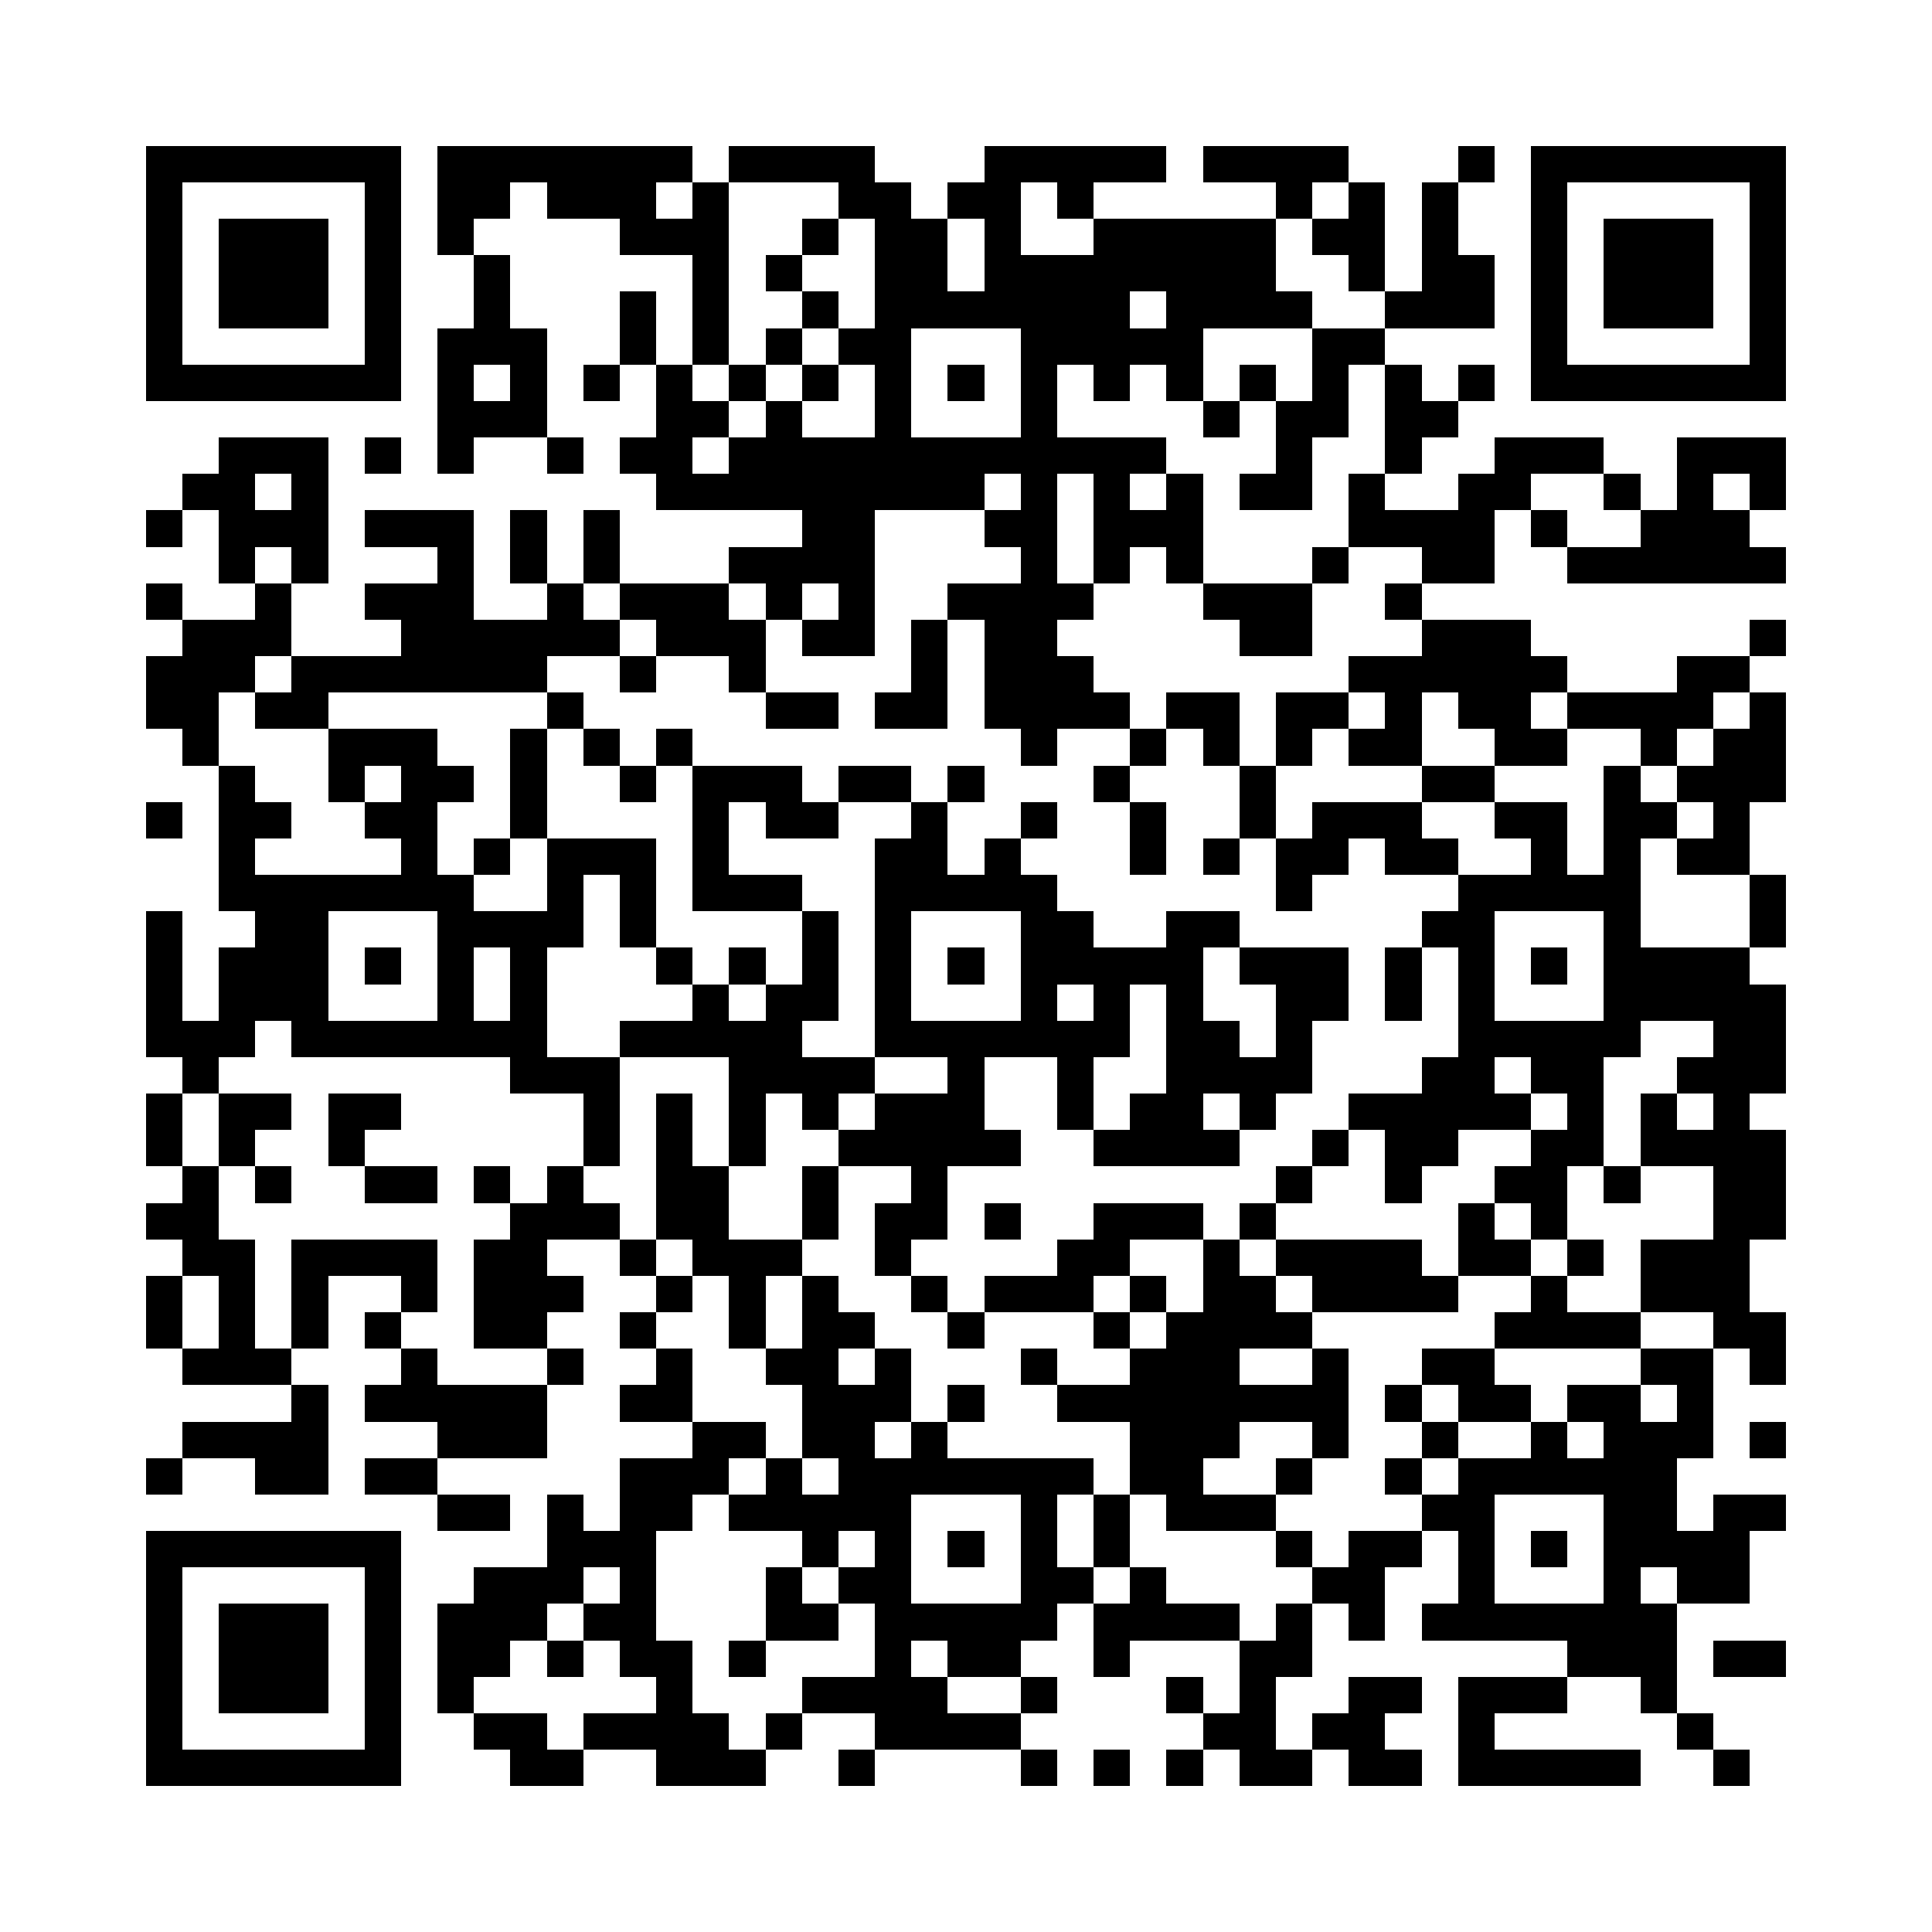
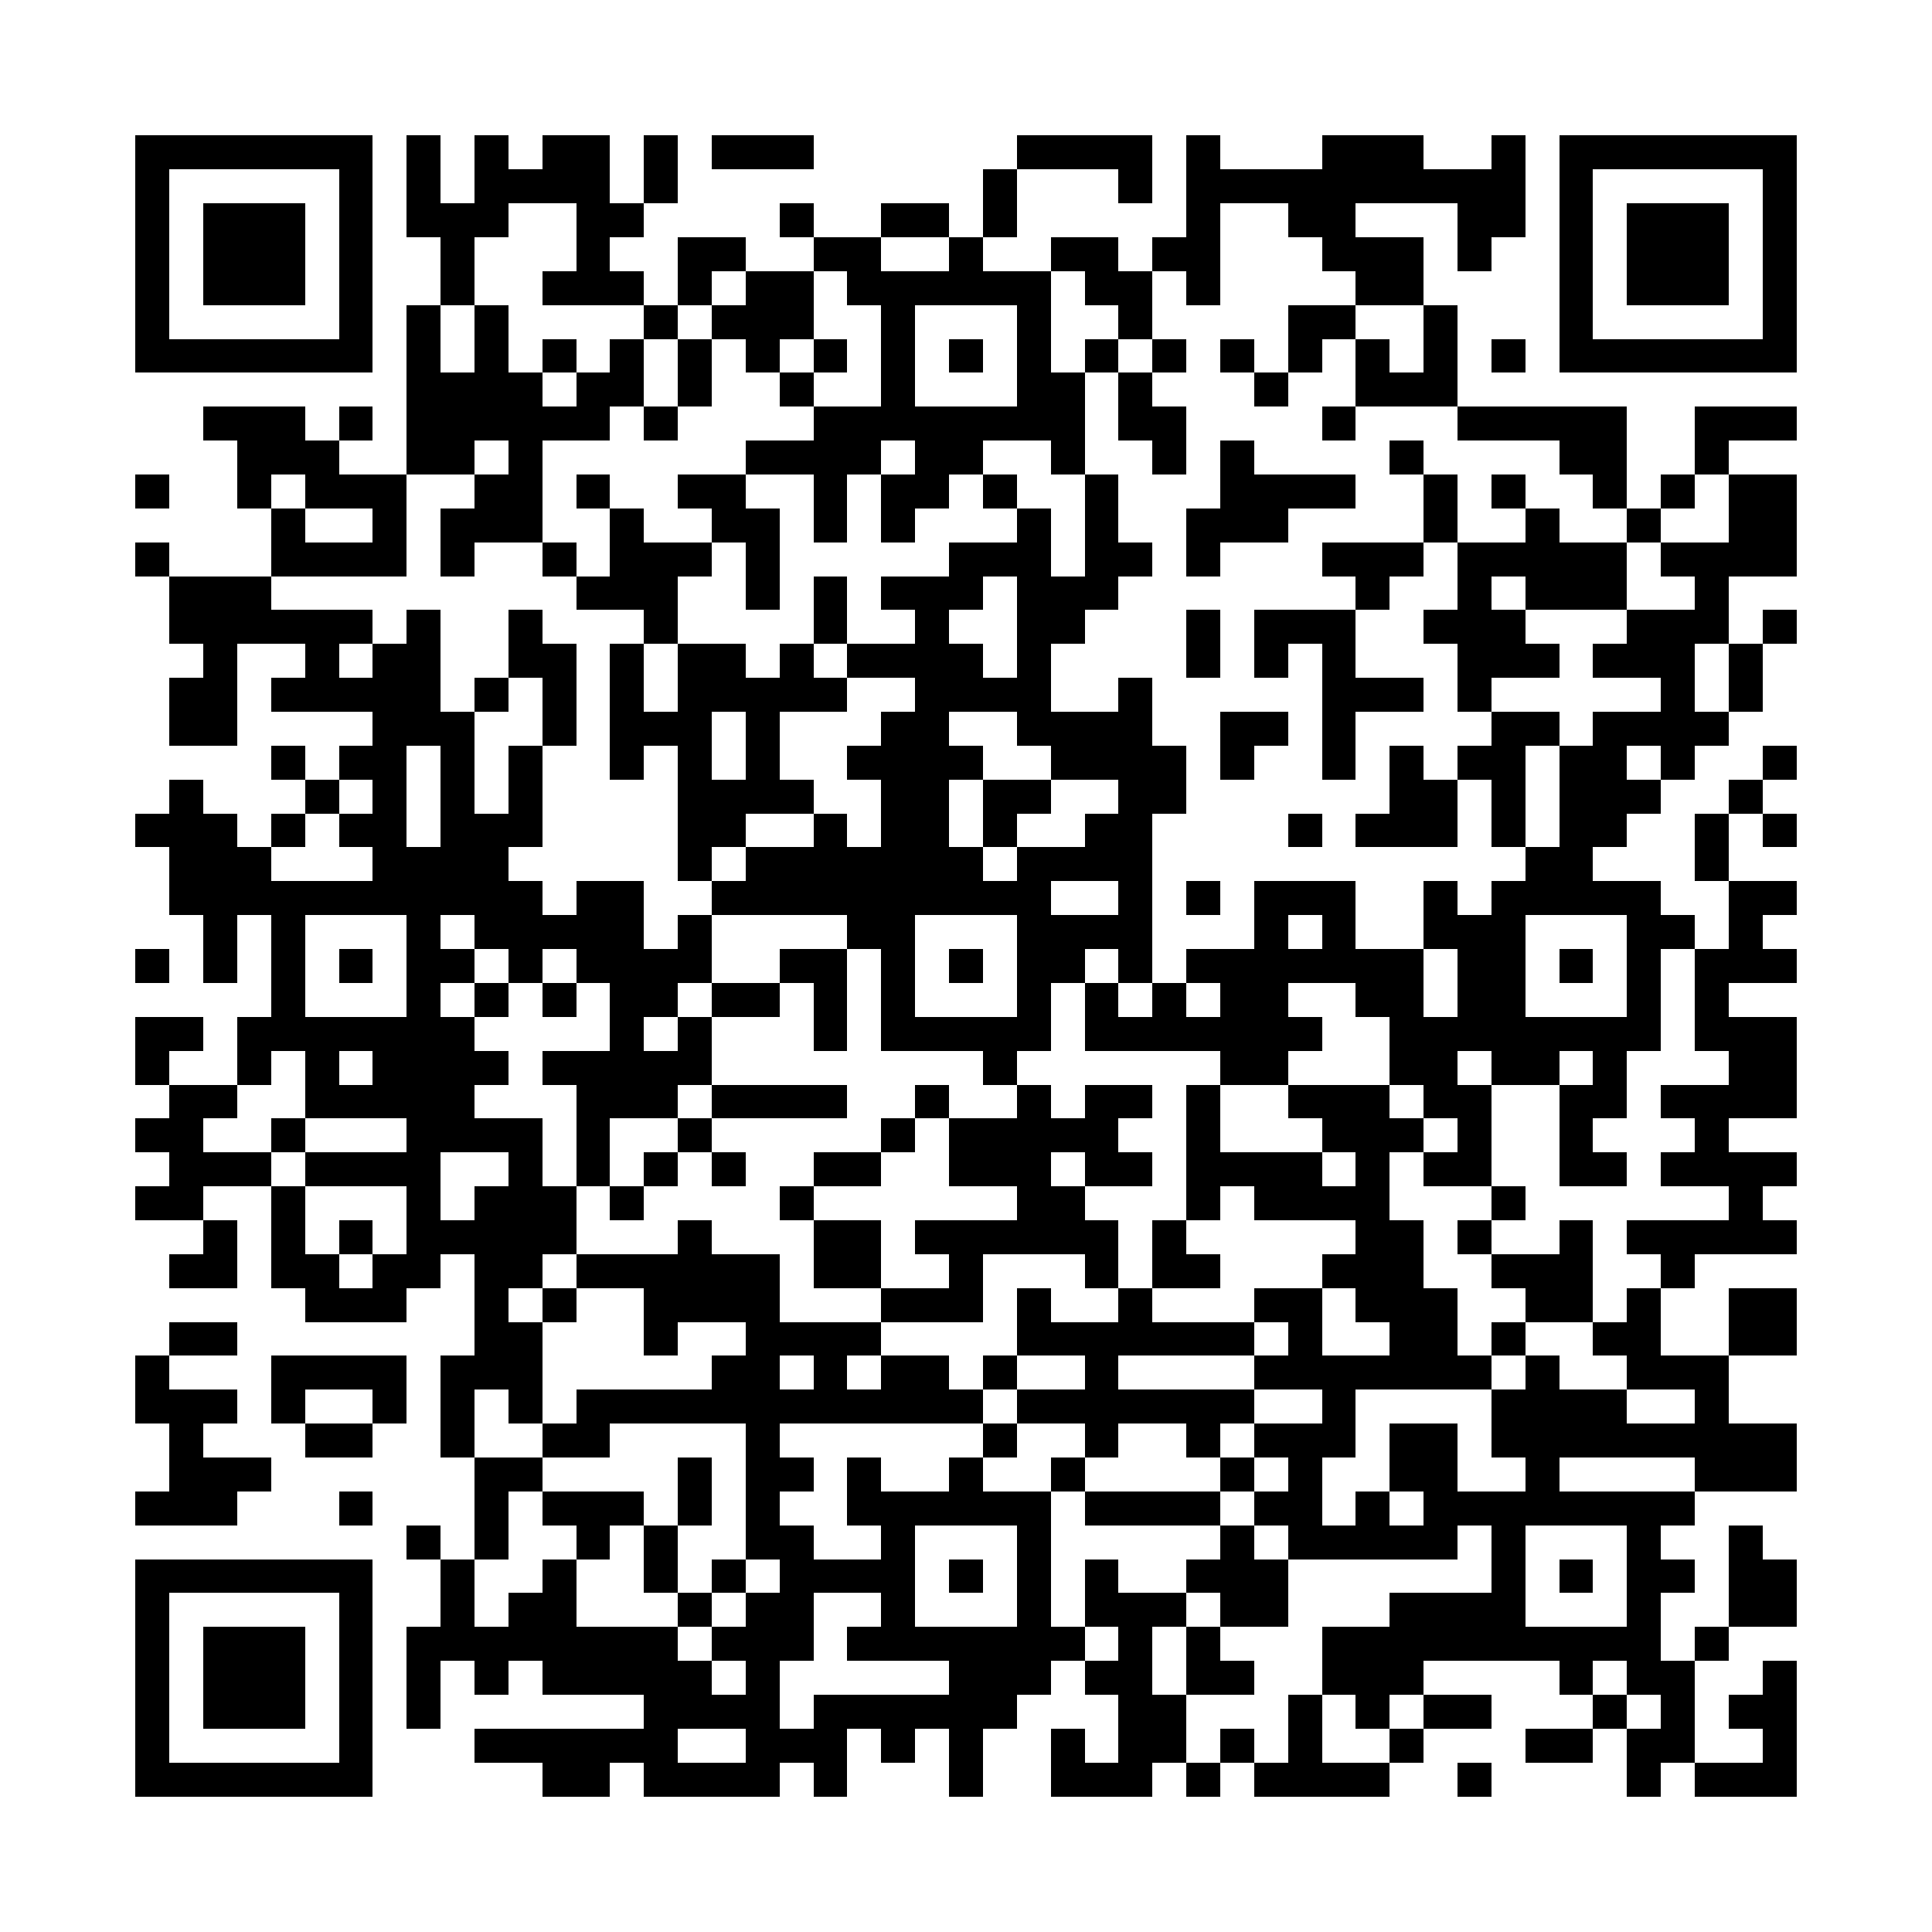
- <svg xmlns="http://www.w3.org/2000/svg" width="1200" height="1200" viewBox="0 0 53 53" shape-rendering="crispEdges">
-   <path fill="#ffffff" d="M0 0h53v53H0z" />
-   <path stroke="#000000" d="M4 4.5h7m1 0h7m1 0h4m3 0h5m1 0h4m3 0h1m1 0h7M4 5.5h1m5 0h1m1 0h2m1 0h3m1 0h1m3 0h2m1 0h2m1 0h1m5 0h1m1 0h1m1 0h1m2 0h1m5 0h1M4 6.5h1m1 0h3m1 0h1m1 0h1m4 0h3m2 0h1m1 0h2m1 0h1m2 0h5m1 0h2m1 0h1m2 0h1m1 0h3m1 0h1M4 7.5h1m1 0h3m1 0h1m2 0h1m5 0h1m1 0h1m2 0h2m1 0h8m2 0h1m1 0h2m1 0h1m1 0h3m1 0h1M4 8.5h1m1 0h3m1 0h1m2 0h1m3 0h1m1 0h1m2 0h1m1 0h7m1 0h4m2 0h3m1 0h1m1 0h3m1 0h1M4 9.5h1m5 0h1m1 0h3m2 0h1m1 0h1m1 0h1m1 0h2m3 0h5m3 0h2m4 0h1m5 0h1M4 10.5h7m1 0h1m1 0h1m1 0h1m1 0h1m1 0h1m1 0h1m1 0h1m1 0h1m1 0h1m1 0h1m1 0h1m1 0h1m1 0h1m1 0h1m1 0h1m1 0h7M12 11.5h3m3 0h2m1 0h1m2 0h1m3 0h1m4 0h1m1 0h2m1 0h2M6 12.5h3m1 0h1m1 0h1m2 0h1m1 0h2m1 0h12m3 0h1m2 0h1m2 0h3m2 0h3M5 13.5h2m1 0h1m9 0h9m1 0h1m1 0h1m1 0h1m1 0h2m1 0h1m2 0h2m2 0h1m1 0h1m1 0h1M4 14.5h1m1 0h3m1 0h3m1 0h1m1 0h1m5 0h2m3 0h2m1 0h3m4 0h4m1 0h1m2 0h3M6 15.5h1m1 0h1m3 0h1m1 0h1m1 0h1m3 0h4m4 0h1m1 0h1m1 0h1m3 0h1m2 0h2m2 0h6M4 16.5h1m2 0h1m2 0h3m2 0h1m1 0h3m1 0h1m1 0h1m2 0h4m3 0h3m2 0h1M5 17.5h3m3 0h6m1 0h3m1 0h2m1 0h1m1 0h2m5 0h2m3 0h3m6 0h1M4 18.5h3m1 0h7m2 0h1m2 0h1m4 0h1m1 0h3m7 0h6m3 0h2M4 19.5h2m1 0h2m6 0h1m5 0h2m1 0h2m1 0h4m1 0h2m1 0h2m1 0h1m1 0h2m1 0h4m1 0h1M5 20.5h1m3 0h3m2 0h1m1 0h1m1 0h1m9 0h1m2 0h1m1 0h1m1 0h1m1 0h2m2 0h2m2 0h1m1 0h2M6 21.5h1m2 0h1m1 0h2m1 0h1m2 0h1m1 0h3m1 0h2m1 0h1m3 0h1m3 0h1m4 0h2m3 0h1m1 0h3M4 22.5h1m1 0h2m2 0h2m2 0h1m4 0h1m1 0h2m2 0h1m2 0h1m2 0h1m2 0h1m1 0h3m2 0h2m1 0h2m1 0h1M6 23.5h1m4 0h1m1 0h1m1 0h3m1 0h1m4 0h2m1 0h1m3 0h1m1 0h1m1 0h2m1 0h2m2 0h1m1 0h1m1 0h2M6 24.5h7m2 0h1m1 0h1m1 0h3m2 0h5m6 0h1m4 0h5m3 0h1M4 25.5h1m2 0h2m3 0h4m1 0h1m4 0h1m1 0h1m3 0h2m2 0h2m5 0h2m3 0h1m3 0h1M4 26.5h1m1 0h3m1 0h1m1 0h1m1 0h1m3 0h1m1 0h1m1 0h1m1 0h1m1 0h1m1 0h5m1 0h3m1 0h1m1 0h1m1 0h1m1 0h4M4 27.5h1m1 0h3m3 0h1m1 0h1m4 0h1m1 0h2m1 0h1m3 0h1m1 0h1m1 0h1m2 0h2m1 0h1m1 0h1m3 0h5M4 28.5h3m1 0h7m2 0h5m2 0h7m1 0h2m1 0h1m4 0h5m2 0h2M5 29.5h1m8 0h3m3 0h4m2 0h1m2 0h1m2 0h4m3 0h2m1 0h2m2 0h3M4 30.5h1m1 0h2m1 0h2m5 0h1m1 0h1m1 0h1m1 0h1m1 0h3m2 0h1m1 0h2m1 0h1m2 0h5m1 0h1m1 0h1m1 0h1M4 31.5h1m1 0h1m2 0h1m6 0h1m1 0h1m1 0h1m2 0h5m2 0h4m2 0h1m1 0h2m2 0h2m1 0h4M5 32.5h1m1 0h1m2 0h2m1 0h1m1 0h1m2 0h2m2 0h1m2 0h1m9 0h1m2 0h1m2 0h2m1 0h1m2 0h2M4 33.5h2m8 0h3m1 0h2m2 0h1m1 0h2m1 0h1m2 0h3m1 0h1m5 0h1m1 0h1m4 0h2M5 34.5h2m1 0h4m1 0h2m2 0h1m1 0h3m2 0h1m4 0h2m2 0h1m1 0h4m1 0h2m1 0h1m1 0h3M4 35.5h1m1 0h1m1 0h1m2 0h1m1 0h3m2 0h1m1 0h1m1 0h1m2 0h1m1 0h3m1 0h1m1 0h2m1 0h4m2 0h1m2 0h3M4 36.5h1m1 0h1m1 0h1m1 0h1m2 0h2m2 0h1m2 0h1m1 0h2m2 0h1m3 0h1m1 0h4m5 0h4m2 0h2M5 37.5h3m3 0h1m3 0h1m2 0h1m2 0h2m1 0h1m3 0h1m2 0h3m2 0h1m2 0h2m4 0h2m1 0h1M8 38.5h1m1 0h5m2 0h2m3 0h3m1 0h1m2 0h8m1 0h1m1 0h2m1 0h2m1 0h1M5 39.5h4m3 0h3m4 0h2m1 0h2m1 0h1m5 0h3m2 0h1m2 0h1m2 0h1m1 0h3m1 0h1M4 40.5h1m2 0h2m1 0h2m5 0h3m1 0h1m1 0h7m1 0h2m2 0h1m2 0h1m1 0h6M12 41.5h2m1 0h1m1 0h2m1 0h5m3 0h1m1 0h1m1 0h3m4 0h2m3 0h2m1 0h2M4 42.5h7m4 0h3m4 0h1m1 0h1m1 0h1m1 0h1m1 0h1m4 0h1m1 0h2m1 0h1m1 0h1m1 0h4M4 43.5h1m5 0h1m2 0h3m1 0h1m3 0h1m1 0h2m3 0h2m1 0h1m4 0h2m2 0h1m3 0h1m1 0h2M4 44.5h1m1 0h3m1 0h1m1 0h3m1 0h2m3 0h2m1 0h5m1 0h4m1 0h1m1 0h1m1 0h7M4 45.5h1m1 0h3m1 0h1m1 0h2m1 0h1m1 0h2m1 0h1m3 0h1m1 0h2m2 0h1m3 0h2m7 0h3m1 0h2M4 46.5h1m1 0h3m1 0h1m1 0h1m5 0h1m3 0h4m2 0h1m3 0h1m1 0h1m2 0h2m1 0h3m2 0h1M4 47.5h1m5 0h1m2 0h2m1 0h4m1 0h1m2 0h4m5 0h2m1 0h2m2 0h1m5 0h1M4 48.5h7m3 0h2m2 0h3m2 0h1m4 0h1m1 0h1m1 0h1m1 0h2m1 0h2m1 0h5m2 0h1" />
+ <svg xmlns="http://www.w3.org/2000/svg" width="1200" height="1200" viewBox="0 0 57 57" shape-rendering="crispEdges">
+   <path fill="#ffffff" d="M0 0h57v57H0z" />
+   <path stroke="#000000" d="M4 4.5h7m1 0h1m1 0h1m1 0h2m1 0h1m1 0h3m6 0h4m1 0h1m3 0h3m2 0h1m1 0h7M4 5.5h1m5 0h1m1 0h1m1 0h4m1 0h1m9 0h1m3 0h1m1 0h10m1 0h1m5 0h1M4 6.5h1m1 0h3m1 0h1m1 0h3m2 0h2m4 0h1m2 0h2m1 0h1m5 0h1m2 0h2m3 0h2m1 0h1m1 0h3m1 0h1M4 7.5h1m1 0h3m1 0h1m2 0h1m3 0h1m2 0h2m2 0h2m2 0h1m2 0h2m1 0h2m3 0h3m1 0h1m2 0h1m1 0h3m1 0h1M4 8.5h1m1 0h3m1 0h1m2 0h1m2 0h3m1 0h1m1 0h2m1 0h6m1 0h2m1 0h1m4 0h2m4 0h1m1 0h3m1 0h1M4 9.5h1m5 0h1m1 0h1m1 0h1m4 0h1m1 0h3m2 0h1m3 0h1m2 0h1m4 0h2m2 0h1m3 0h1m5 0h1M4 10.5h7m1 0h1m1 0h1m1 0h1m1 0h1m1 0h1m1 0h1m1 0h1m1 0h1m1 0h1m1 0h1m1 0h1m1 0h1m1 0h1m1 0h1m1 0h1m1 0h1m1 0h1m1 0h7M12 11.5h4m1 0h2m1 0h1m2 0h1m2 0h1m3 0h2m1 0h1m3 0h1m2 0h3M6 12.5h3m1 0h1m1 0h6m1 0h1m4 0h8m1 0h2m4 0h1m3 0h5m2 0h3M7 13.5h3m2 0h2m1 0h1m6 0h4m1 0h2m2 0h1m2 0h1m1 0h1m4 0h1m4 0h2m2 0h1M4 14.5h1m2 0h1m1 0h3m2 0h2m1 0h1m2 0h2m2 0h1m1 0h2m1 0h1m2 0h1m3 0h4m2 0h1m1 0h1m2 0h1m1 0h1m1 0h2M8 15.5h1m2 0h1m1 0h3m2 0h1m2 0h2m1 0h1m1 0h1m3 0h1m1 0h1m2 0h3m4 0h1m2 0h1m2 0h1m2 0h2M4 16.5h1m3 0h4m1 0h1m2 0h1m1 0h3m1 0h1m5 0h3m1 0h2m1 0h1m3 0h3m1 0h5m1 0h4M5 17.5h3m9 0h3m2 0h1m1 0h1m1 0h3m1 0h3m7 0h1m2 0h1m1 0h3m2 0h1M5 18.5h6m1 0h1m2 0h1m3 0h1m4 0h1m2 0h1m2 0h2m3 0h1m1 0h3m2 0h3m3 0h3m1 0h1M6 19.5h1m2 0h1m1 0h2m2 0h2m1 0h1m1 0h2m1 0h1m1 0h4m1 0h1m4 0h1m1 0h1m1 0h1m3 0h3m1 0h3m1 0h1M5 20.5h2m1 0h5m1 0h1m1 0h1m1 0h1m1 0h5m2 0h4m2 0h1m5 0h3m1 0h1m5 0h1m1 0h1M5 21.5h2m4 0h3m2 0h1m1 0h3m1 0h1m3 0h2m2 0h4m2 0h2m1 0h1m4 0h2m1 0h4M8 22.5h1m1 0h2m1 0h1m1 0h1m2 0h1m1 0h1m1 0h1m2 0h4m2 0h4m1 0h1m2 0h1m1 0h1m1 0h2m1 0h2m1 0h1m2 0h1M5 23.5h1m3 0h1m1 0h1m1 0h1m1 0h1m4 0h4m2 0h2m1 0h2m2 0h2m6 0h2m1 0h1m1 0h3m2 0h1M4 24.5h3m1 0h1m1 0h2m1 0h3m4 0h2m2 0h1m1 0h2m1 0h1m2 0h2m4 0h1m1 0h3m1 0h1m1 0h2m2 0h1m1 0h1M5 25.5h3m3 0h4m5 0h1m1 0h7m1 0h4m11 0h2m3 0h1M5 26.5h11m1 0h2m2 0h10m2 0h1m1 0h1m1 0h3m2 0h1m1 0h5m2 0h2M6 27.5h1m1 0h1m3 0h1m1 0h5m1 0h1m4 0h2m3 0h4m3 0h1m1 0h1m2 0h3m3 0h2m1 0h1M4 28.5h1m1 0h1m1 0h1m1 0h1m1 0h2m1 0h1m1 0h4m2 0h2m1 0h1m1 0h1m1 0h2m1 0h1m1 0h7m1 0h2m1 0h1m1 0h1m1 0h3M8 29.5h1m3 0h1m1 0h1m1 0h1m1 0h2m1 0h2m1 0h1m1 0h1m3 0h1m1 0h1m1 0h1m1 0h2m2 0h2m1 0h2m3 0h1m1 0h1M4 30.5h2m1 0h7m4 0h1m1 0h1m3 0h1m1 0h5m1 0h7m2 0h8m1 0h3M4 31.5h1m2 0h1m1 0h1m1 0h4m1 0h5m8 0h1m6 0h2m3 0h2m1 0h2m1 0h1m3 0h2M5 32.5h2m2 0h5m3 0h3m1 0h4m2 0h1m2 0h1m1 0h2m1 0h1m2 0h3m1 0h2m2 0h2m1 0h4M4 33.5h2m2 0h1m3 0h4m1 0h1m2 0h1m5 0h1m1 0h5m2 0h1m3 0h3m1 0h1m2 0h1m3 0h1M5 34.5h3m1 0h4m2 0h1m1 0h1m1 0h1m1 0h1m2 0h2m2 0h3m1 0h2m1 0h4m1 0h1m1 0h2m2 0h2m1 0h4M4 35.5h2m2 0h1m3 0h1m1 0h3m1 0h1m4 0h1m6 0h2m3 0h1m1 0h4m3 0h1m6 0h1M6 36.5h1m1 0h1m1 0h1m1 0h5m3 0h1m3 0h2m1 0h6m1 0h1m5 0h2m1 0h1m2 0h1m1 0h5M5 37.5h2m1 0h2m1 0h2m1 0h2m1 0h6m1 0h2m2 0h1m3 0h1m1 0h2m3 0h3m2 0h3m2 0h1M9 38.5h3m2 0h1m1 0h1m2 0h4m3 0h3m1 0h1m2 0h1m3 0h2m1 0h3m2 0h2m1 0h1m2 0h2M5 39.5h2m7 0h2m3 0h1m2 0h4m4 0h7m1 0h1m2 0h2m1 0h1m2 0h2m2 0h2M4 40.5h1m3 0h4m1 0h3m5 0h2m1 0h1m1 0h2m1 0h1m2 0h1m4 0h7m1 0h1m2 0h3M4 41.5h3m1 0h1m2 0h1m1 0h1m1 0h1m1 0h12m1 0h7m2 0h1m4 0h4m2 0h1M5 42.5h1m3 0h2m2 0h1m2 0h2m4 0h1m6 0h1m2 0h1m2 0h1m1 0h3m1 0h2m1 0h9M5 43.5h3m6 0h2m4 0h1m1 0h2m1 0h1m2 0h1m2 0h1m4 0h1m1 0h1m2 0h2m2 0h1m4 0h3M4 44.5h3m3 0h1m3 0h1m1 0h3m1 0h1m1 0h1m2 0h6m1 0h4m1 0h2m1 0h1m1 0h8M12 45.5h1m1 0h1m2 0h1m1 0h1m2 0h2m2 0h1m3 0h1m5 0h1m1 0h5m1 0h1m3 0h1m2 0h1M4 46.5h7m2 0h1m2 0h1m2 0h1m1 0h1m1 0h4m1 0h1m1 0h1m1 0h1m2 0h3m6 0h1m1 0h1m1 0h2m1 0h2M4 47.5h1m5 0h1m2 0h1m1 0h2m3 0h1m1 0h2m2 0h1m3 0h1m1 0h3m1 0h2m3 0h4m3 0h1m2 0h2M4 48.5h1m1 0h3m1 0h1m1 0h8m1 0h3m1 0h7m1 0h1m1 0h1m3 0h10m1 0h1M4 49.5h1m1 0h3m1 0h1m1 0h1m1 0h1m1 0h5m1 0h1m5 0h3m1 0h2m1 0h2m2 0h3m4 0h1m1 0h2m2 0h1M4 50.5h1m1 0h3m1 0h1m1 0h1m6 0h4m1 0h6m3 0h2m3 0h1m1 0h1m1 0h2m3 0h1m1 0h1m1 0h2M4 51.5h1m5 0h1m3 0h6m2 0h3m1 0h1m1 0h1m2 0h1m1 0h2m1 0h1m1 0h1m2 0h1m3 0h2m1 0h2m2 0h1M4 52.5h7m5 0h2m1 0h4m1 0h1m3 0h1m2 0h3m1 0h1m1 0h4m2 0h1m4 0h1m1 0h3" />
</svg>
